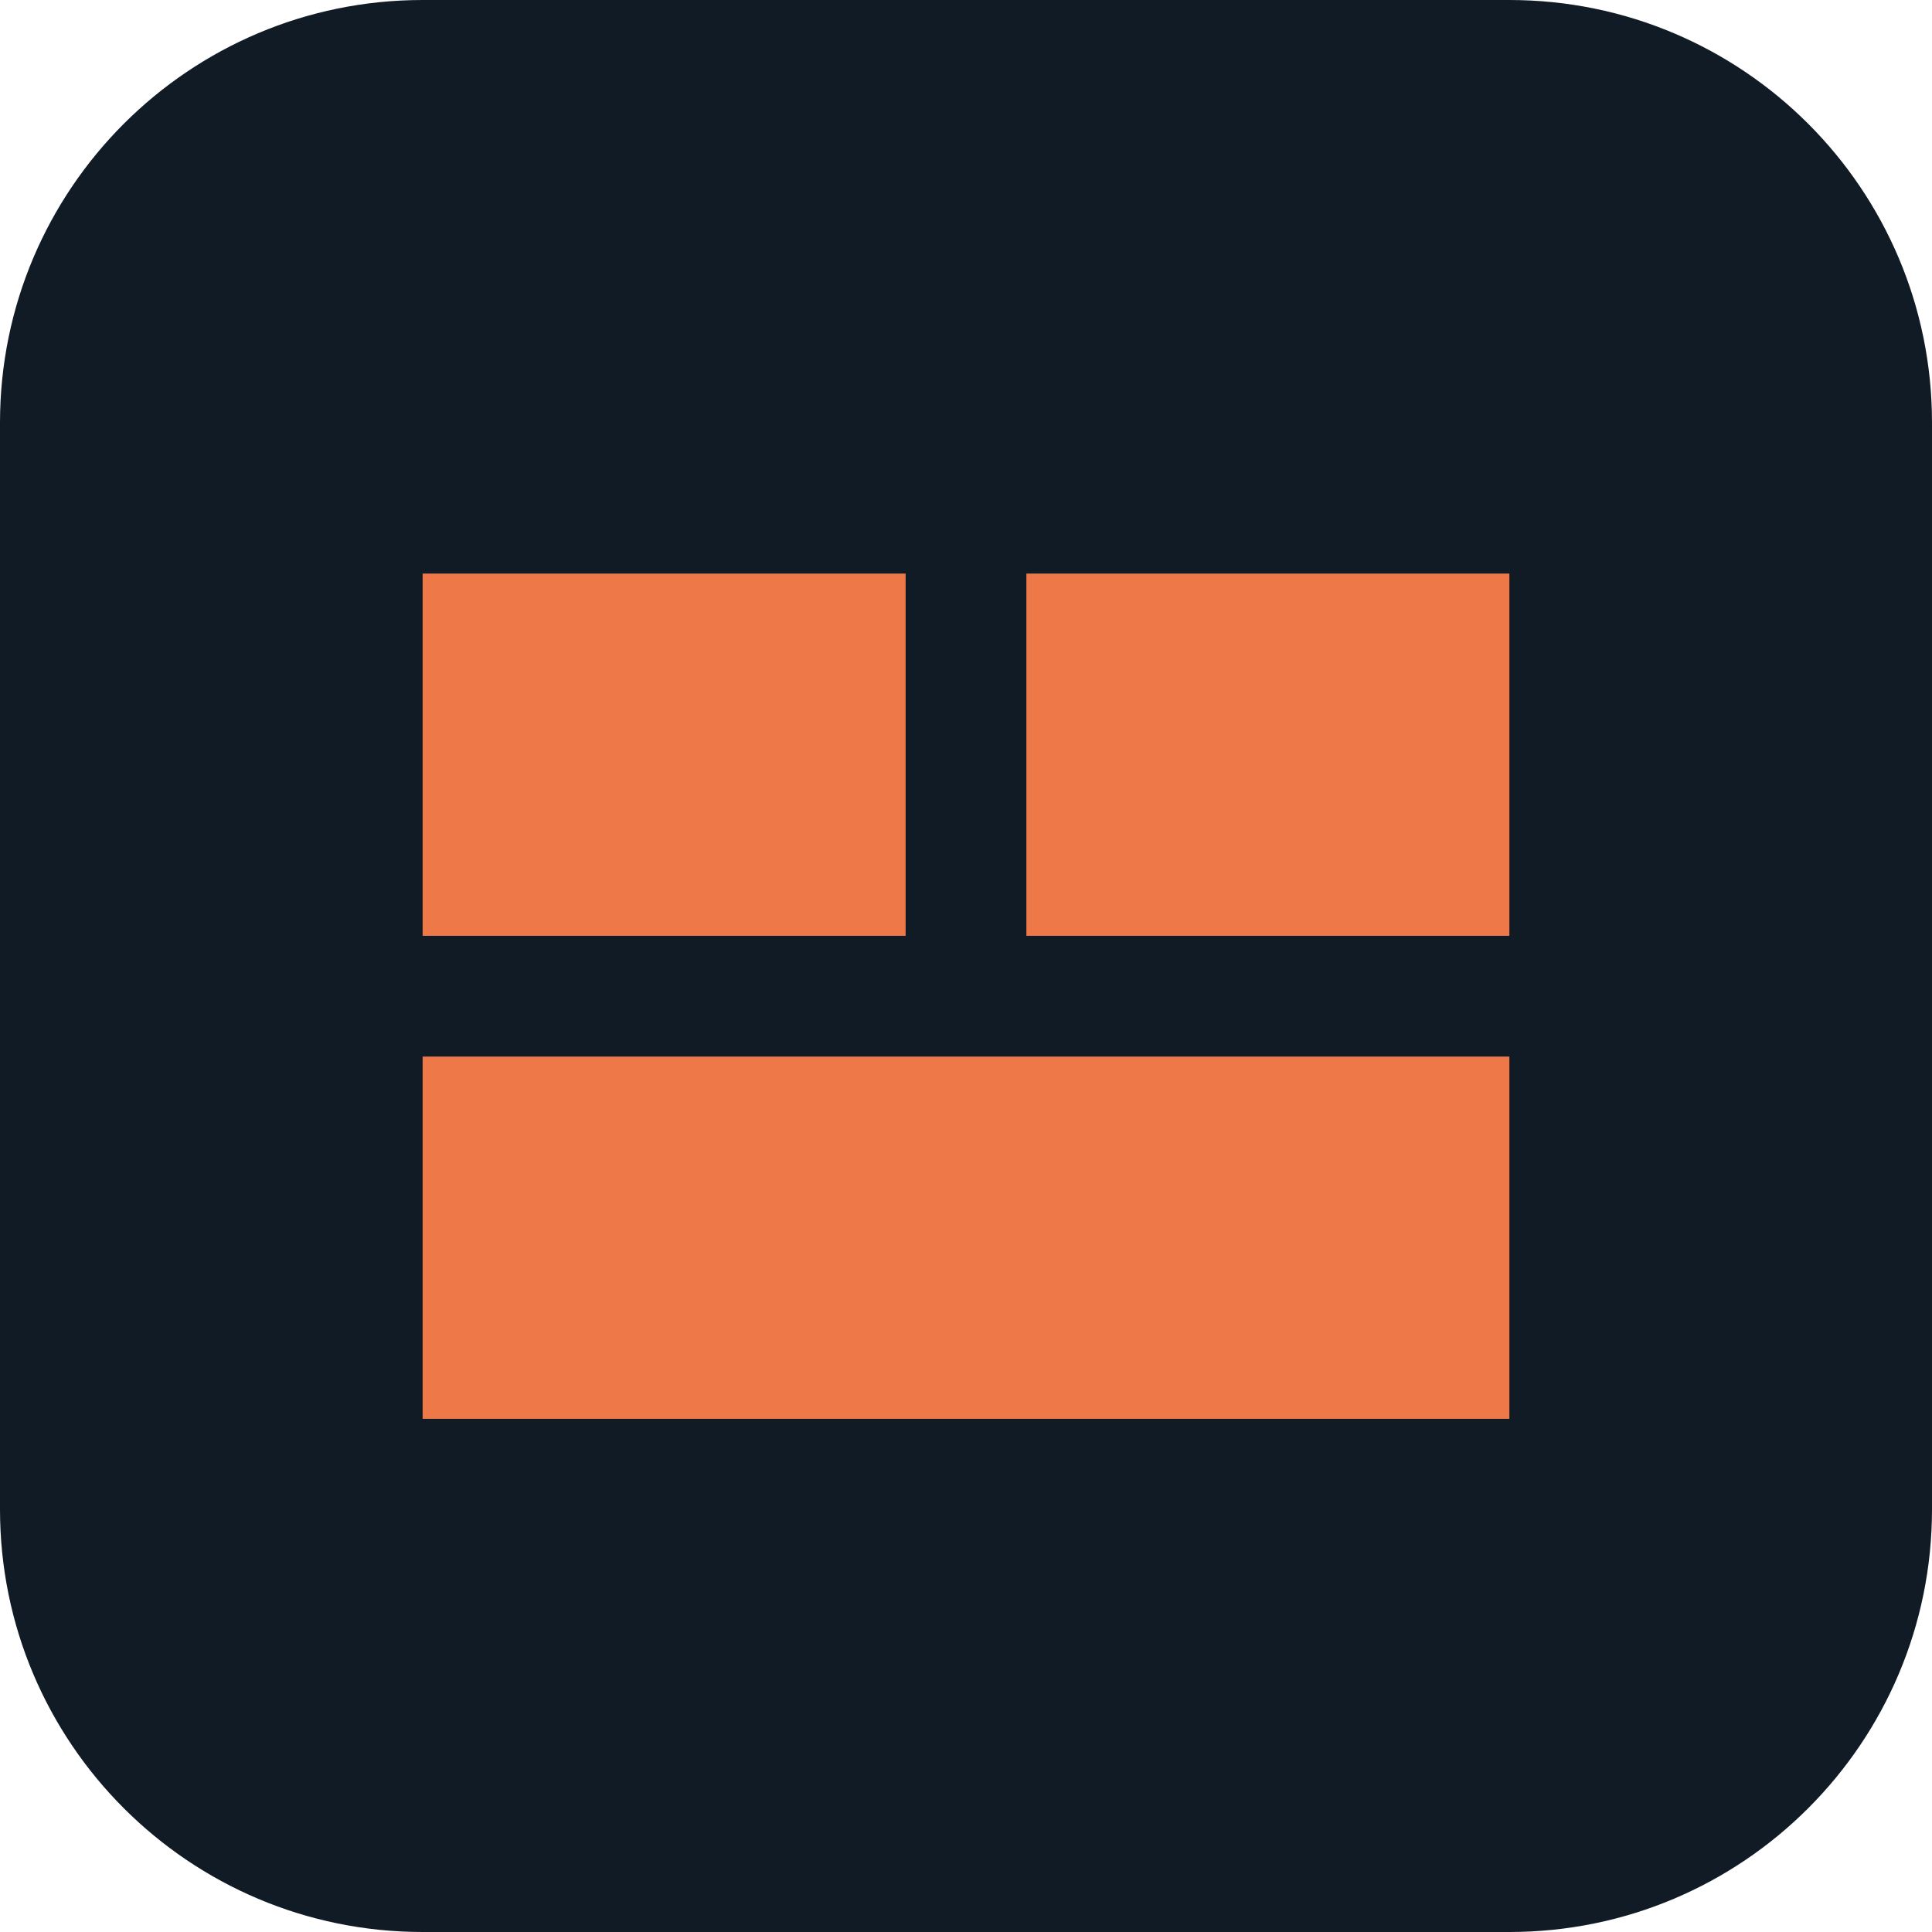
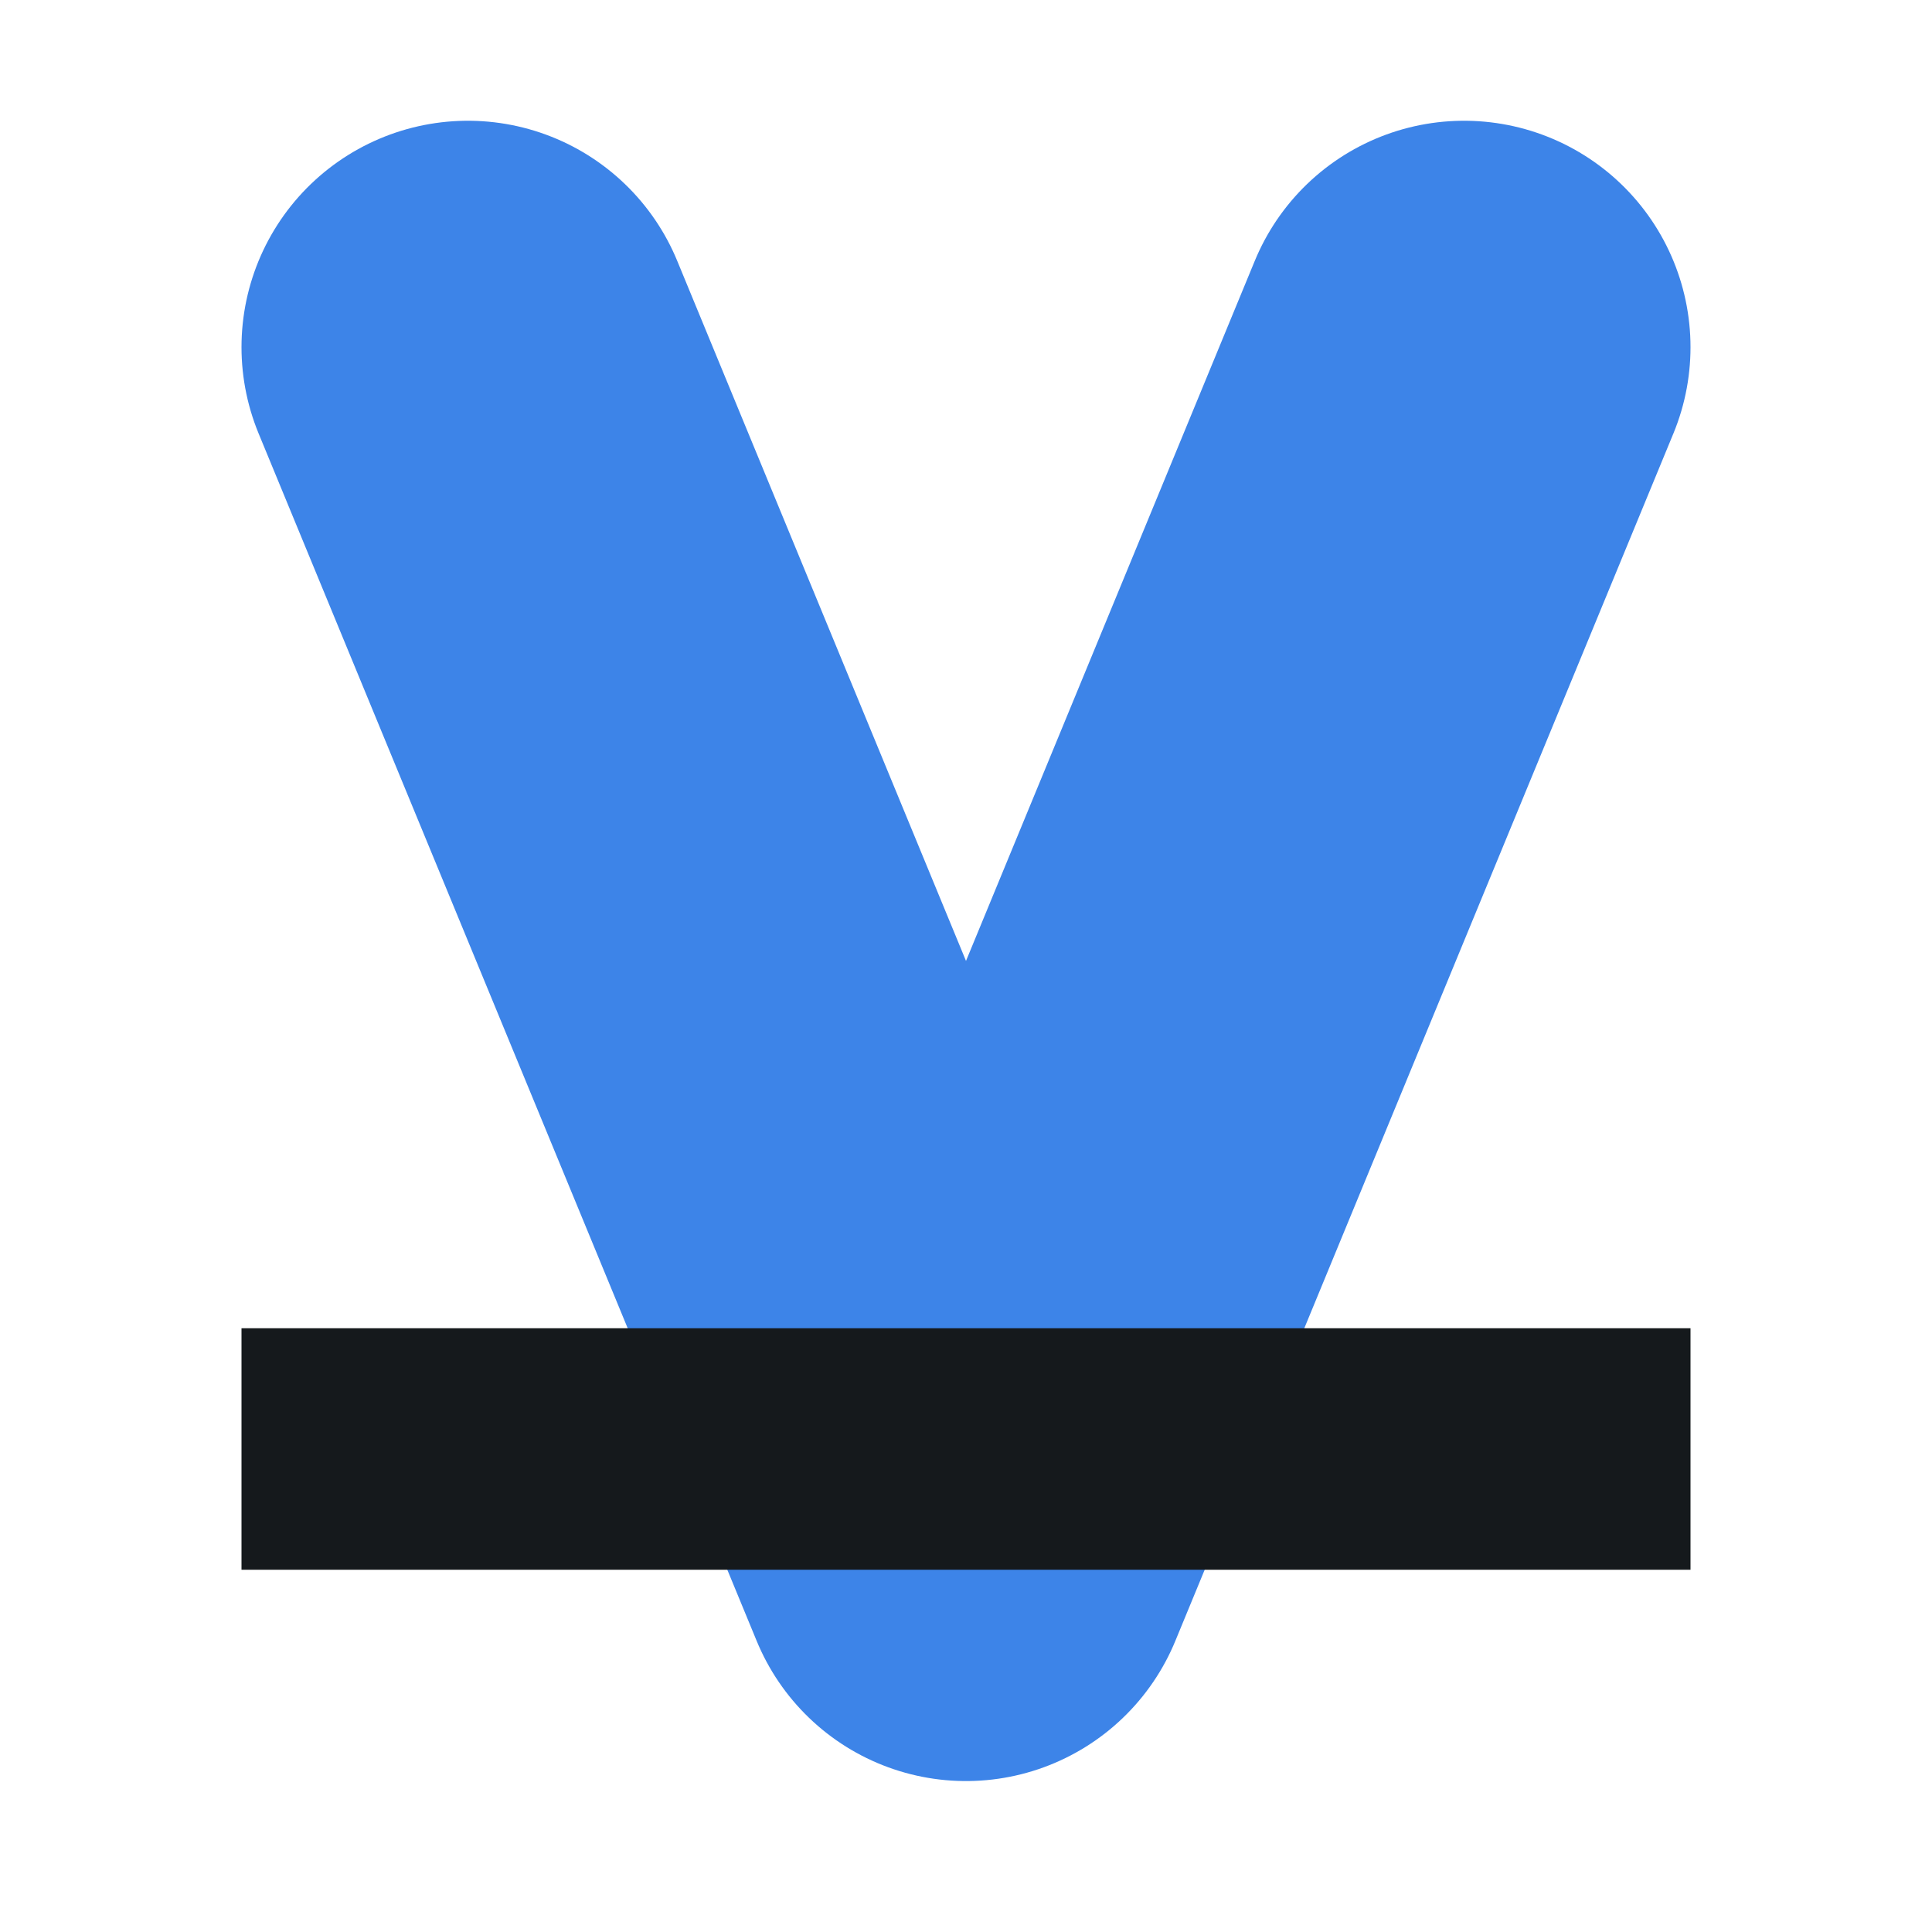
- <svg xmlns="http://www.w3.org/2000/svg" viewBox="0 0 64 64">
-   <rect width="64" height="64" rx="14" fill="#111b26" />
-   <path d="M14 19h16v12H14zm20 0h16v12H34zM14 35h36v12H14z" fill="#ee7848" />
+ <svg xmlns="http://www.w3.org/2000/svg" viewBox="0 0 64 64" width="64" height="64" fill="none" role="img" aria-label="De Vloer">
+   <style>.grond{fill:#15191C}@media (prefers-color-scheme:dark){.grond{fill:#F3F5F4}}</style>
+   <path d="M15.5 11.5L32 51.5L48.5 11.5" stroke="#3D84E8" stroke-width="15" stroke-linecap="round" stroke-linejoin="round" fill="none" />
+   <rect class="grond" x="8" y="44" width="48" height="8" />
</svg>
